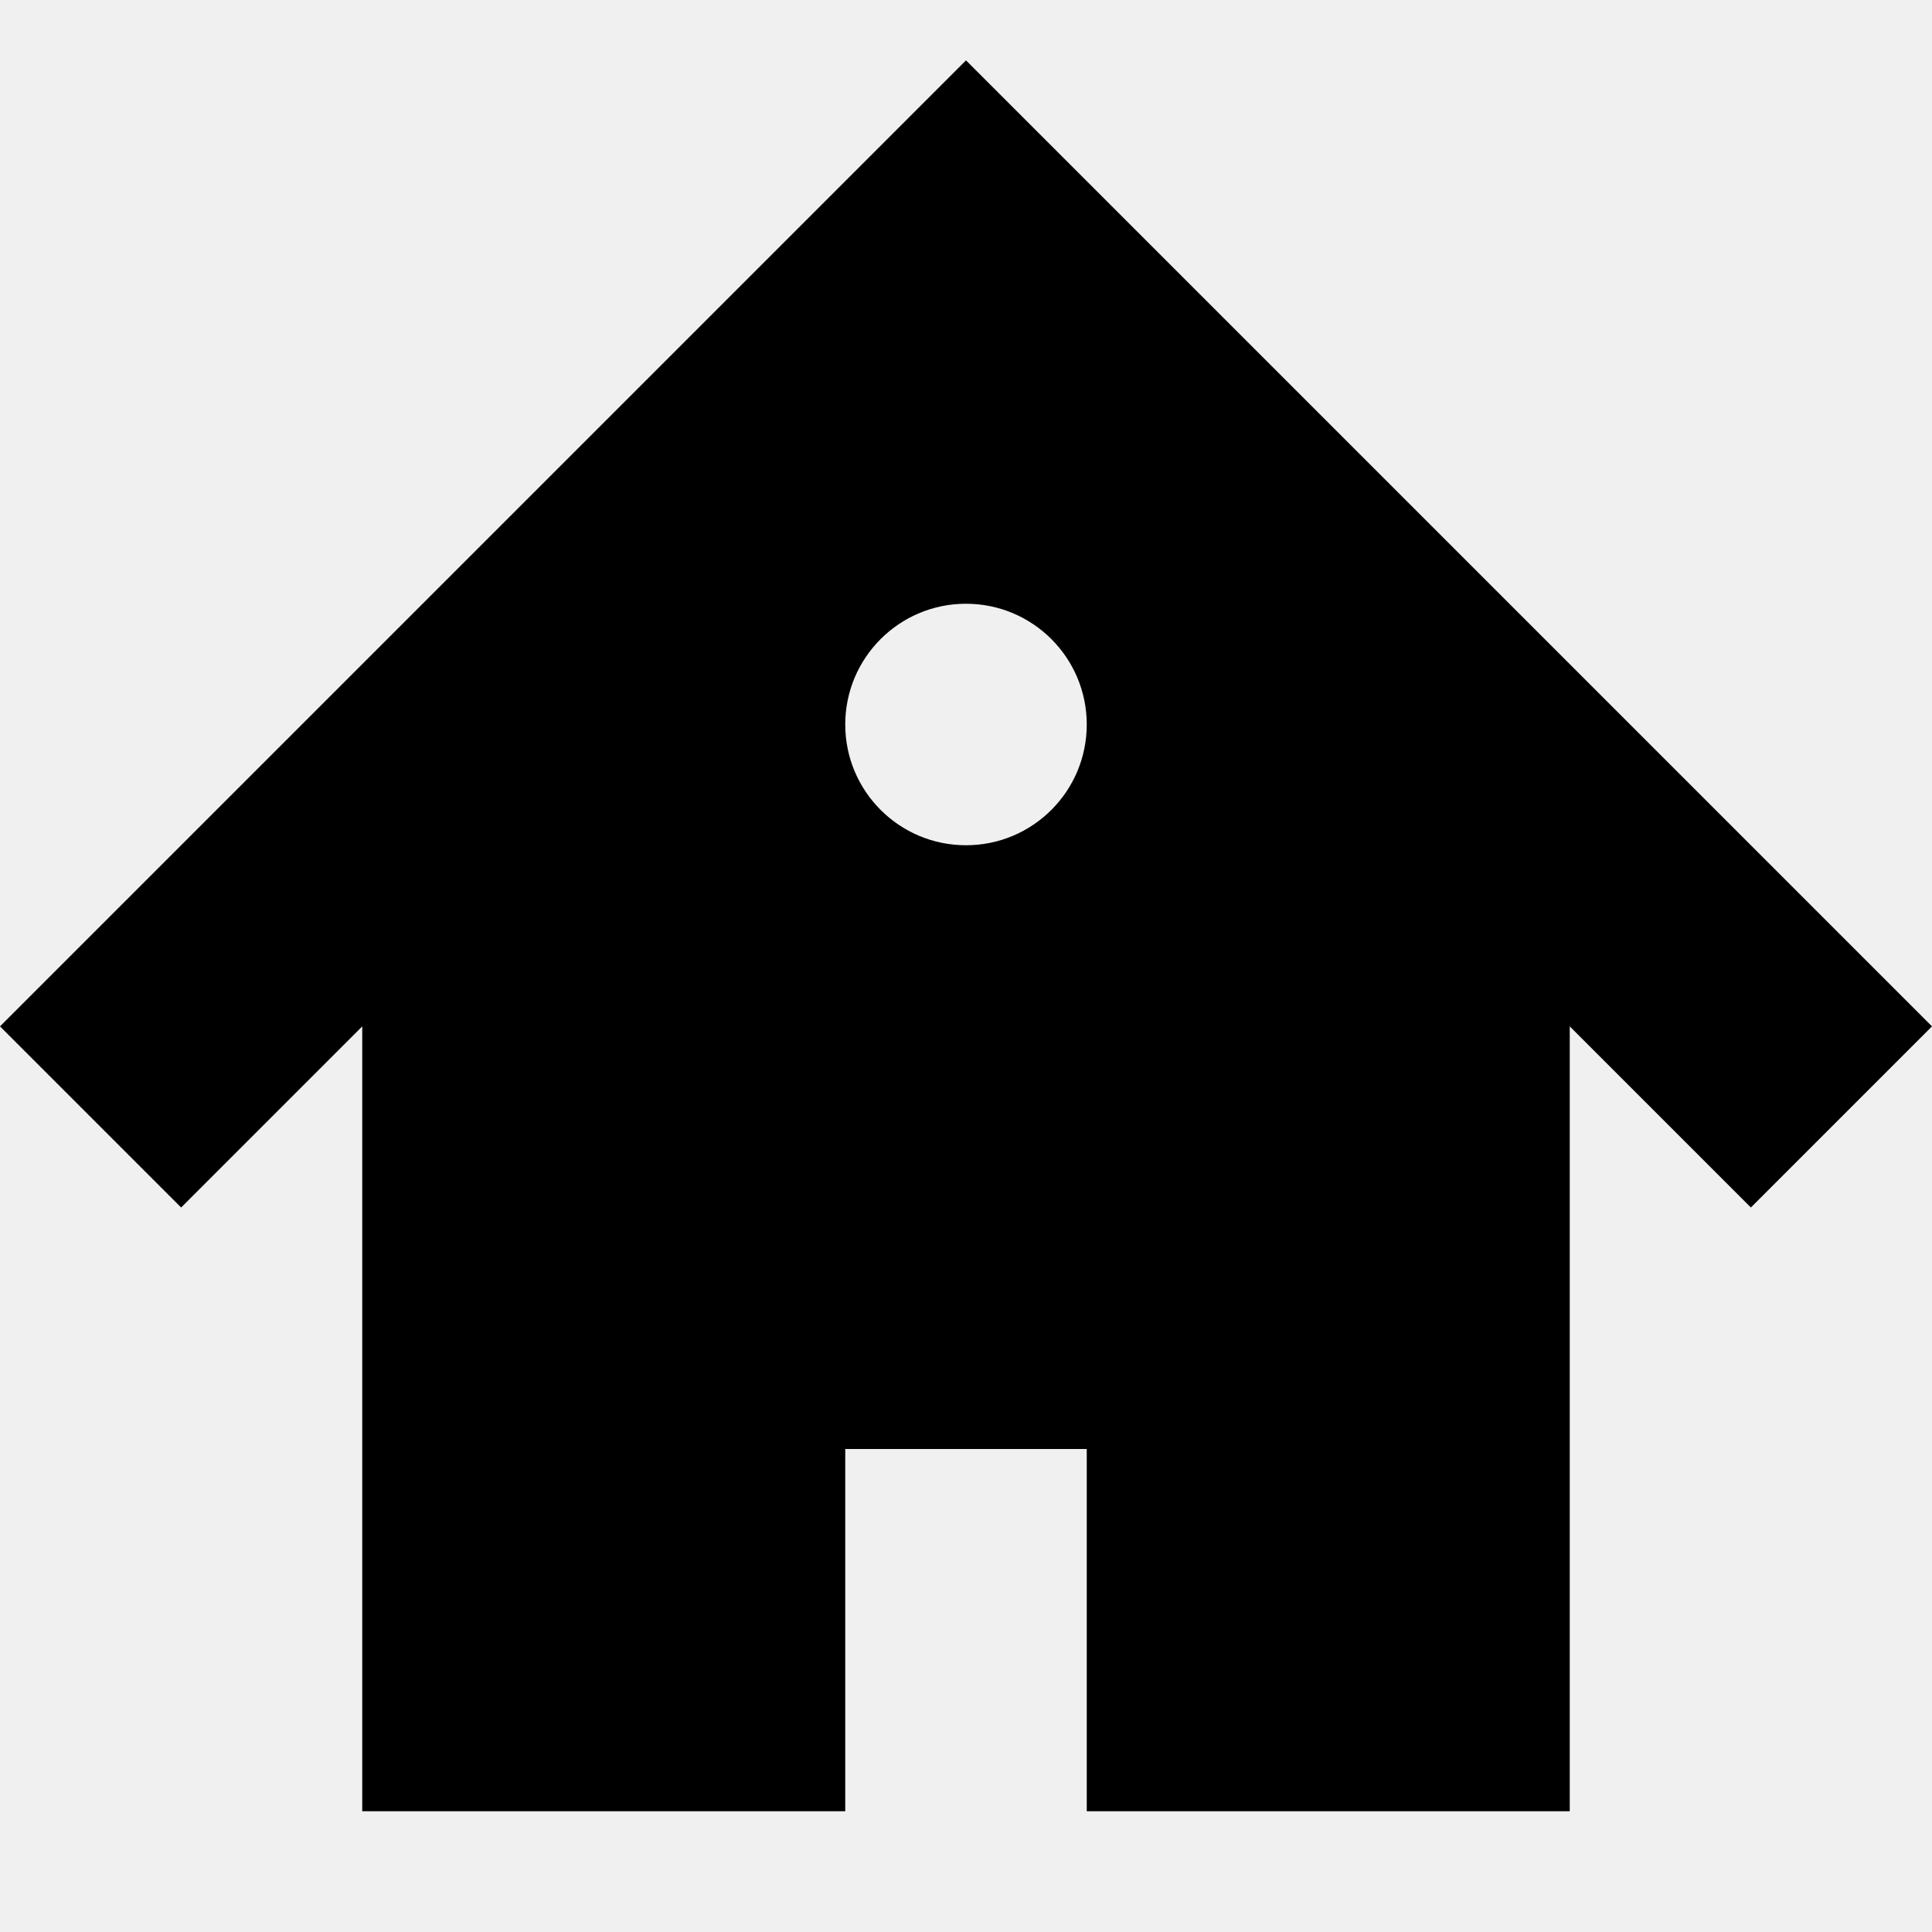
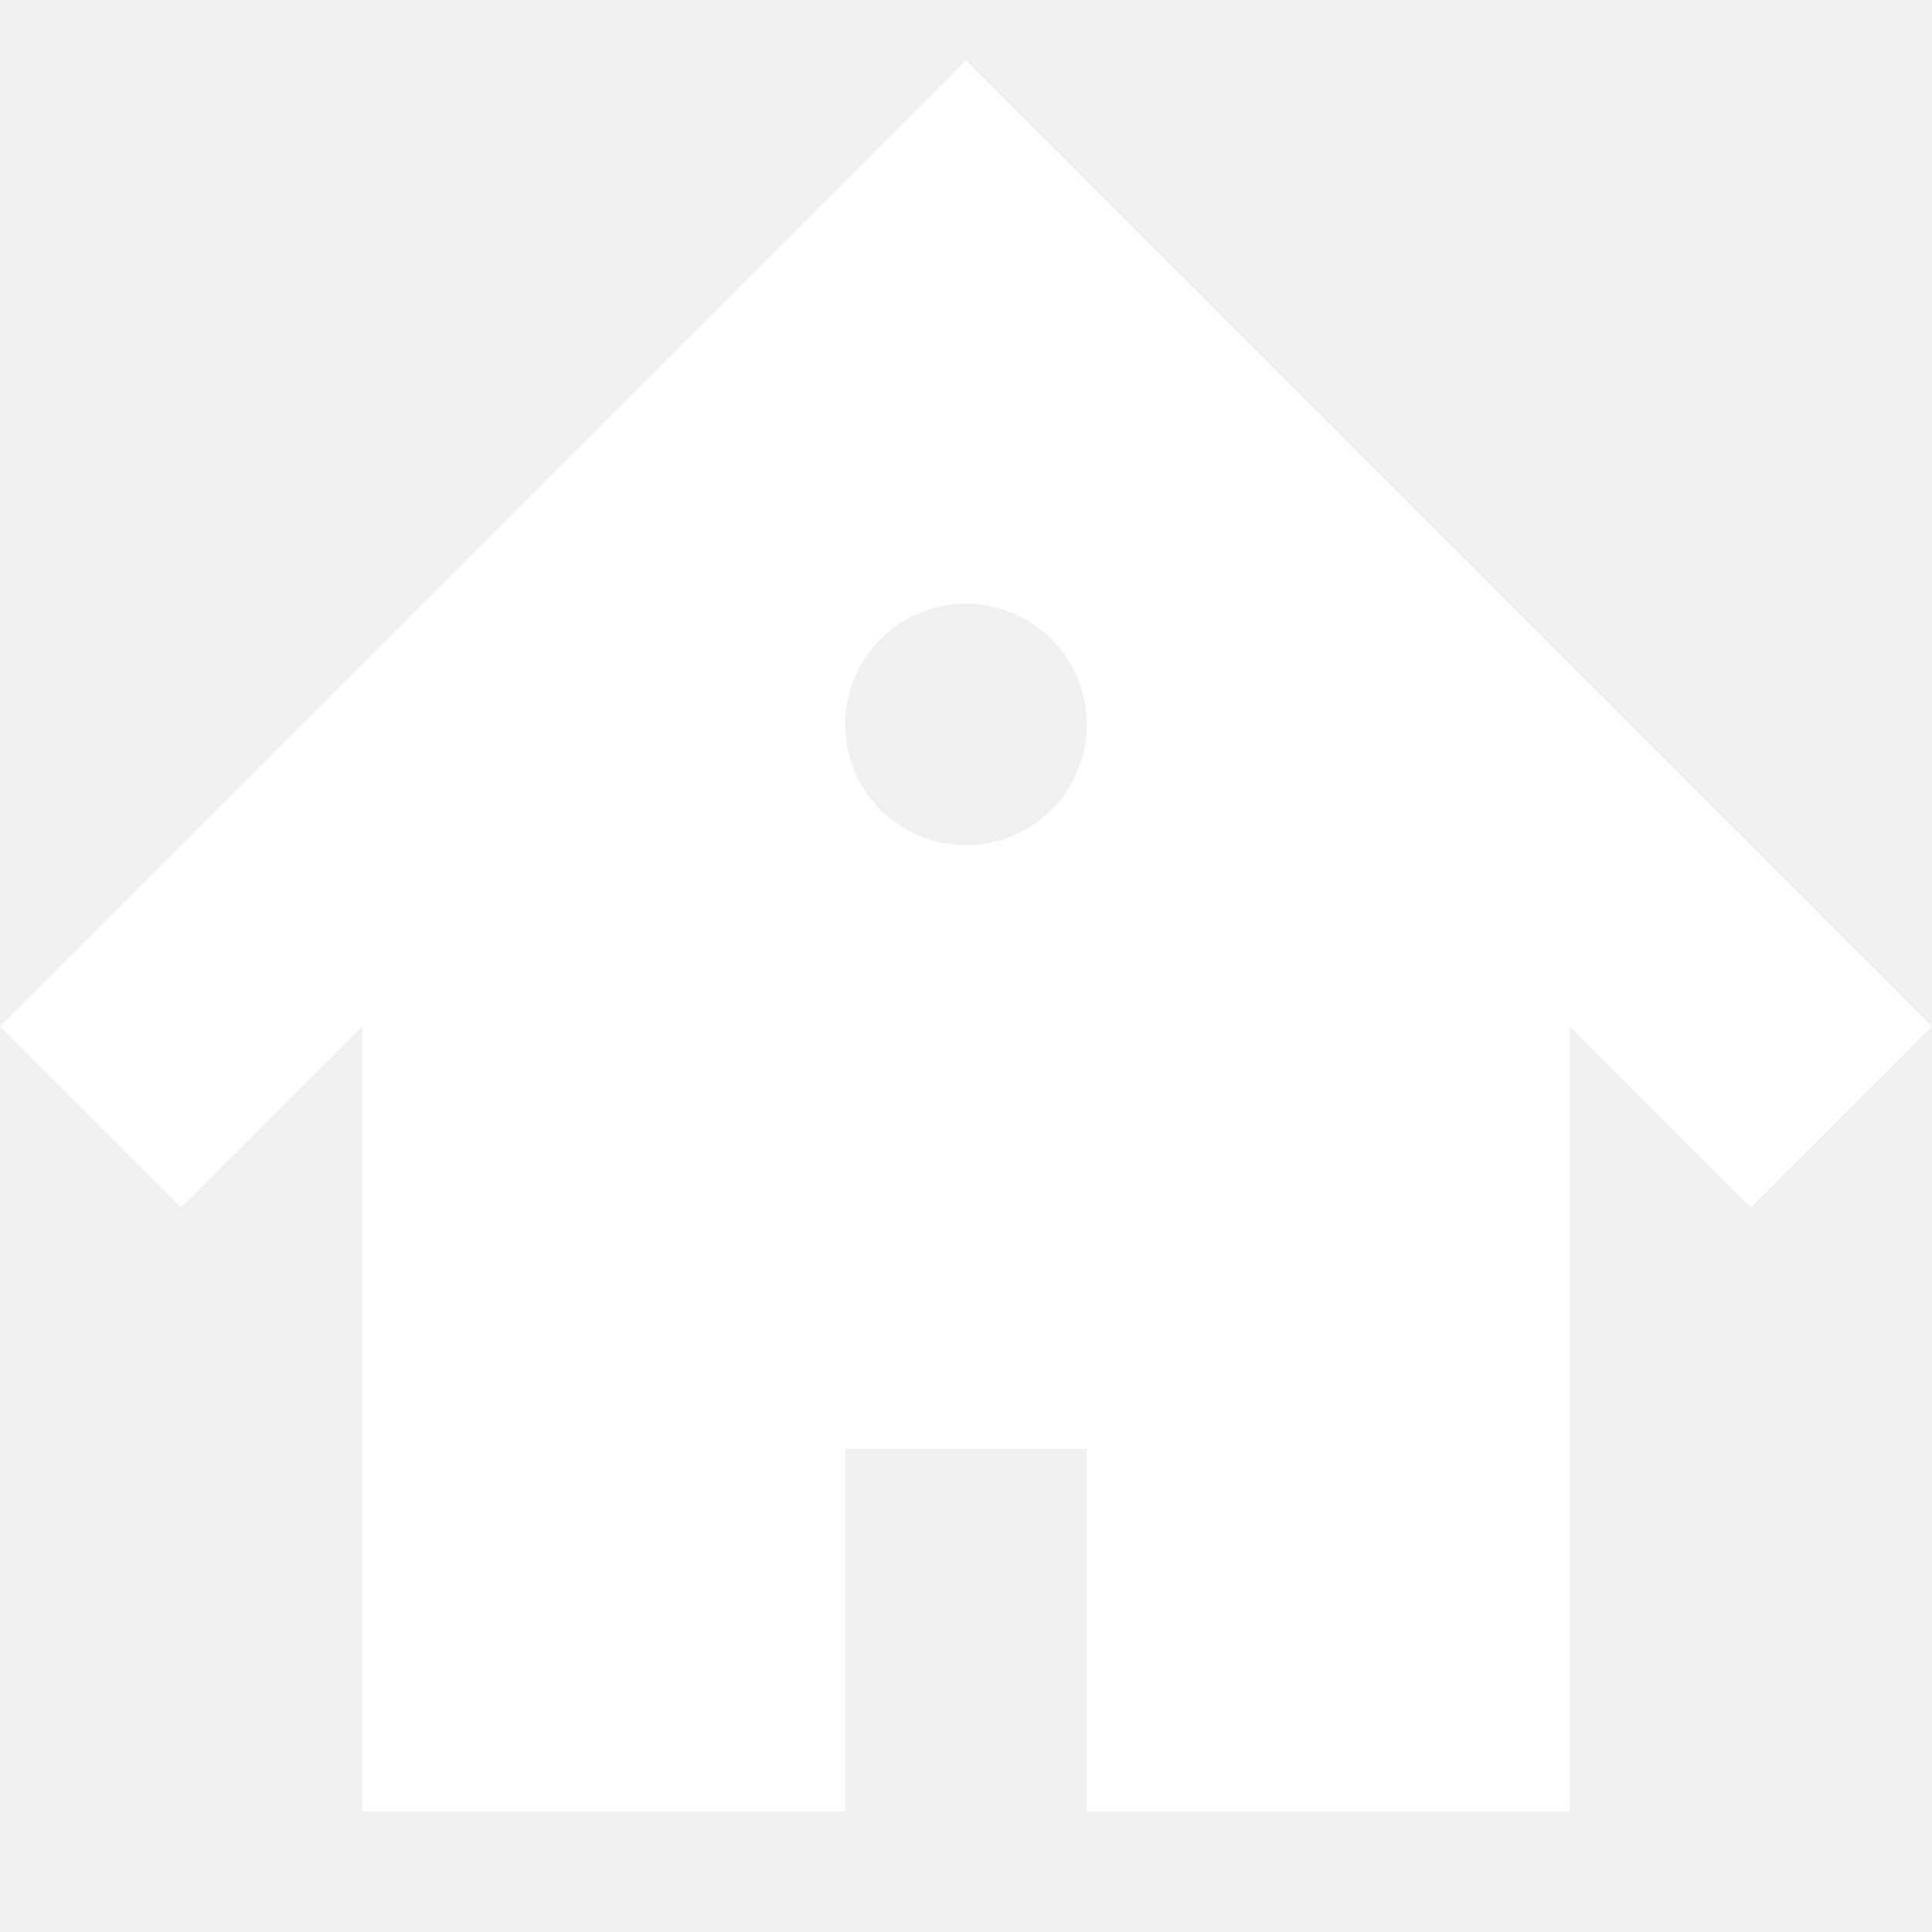
- <svg xmlns="http://www.w3.org/2000/svg" version="1.1" width="32" height="32" viewBox="0 0 32 32">
+ <svg xmlns="http://www.w3.org/2000/svg" version="1.1" fill="#fff" width="32" height="32" viewBox="0 0 32 32">
  <path d="M16 1l-16 16 3 3 3-3v13h8v-6h4v6h8v-13l3 3 3-3-16-16zM16 14c-1.105 0-2-0.895-2-2s0.895-2 2-2c1.105 0 2 0.895 2 2s-0.895 2-2 2z" />
</svg>
